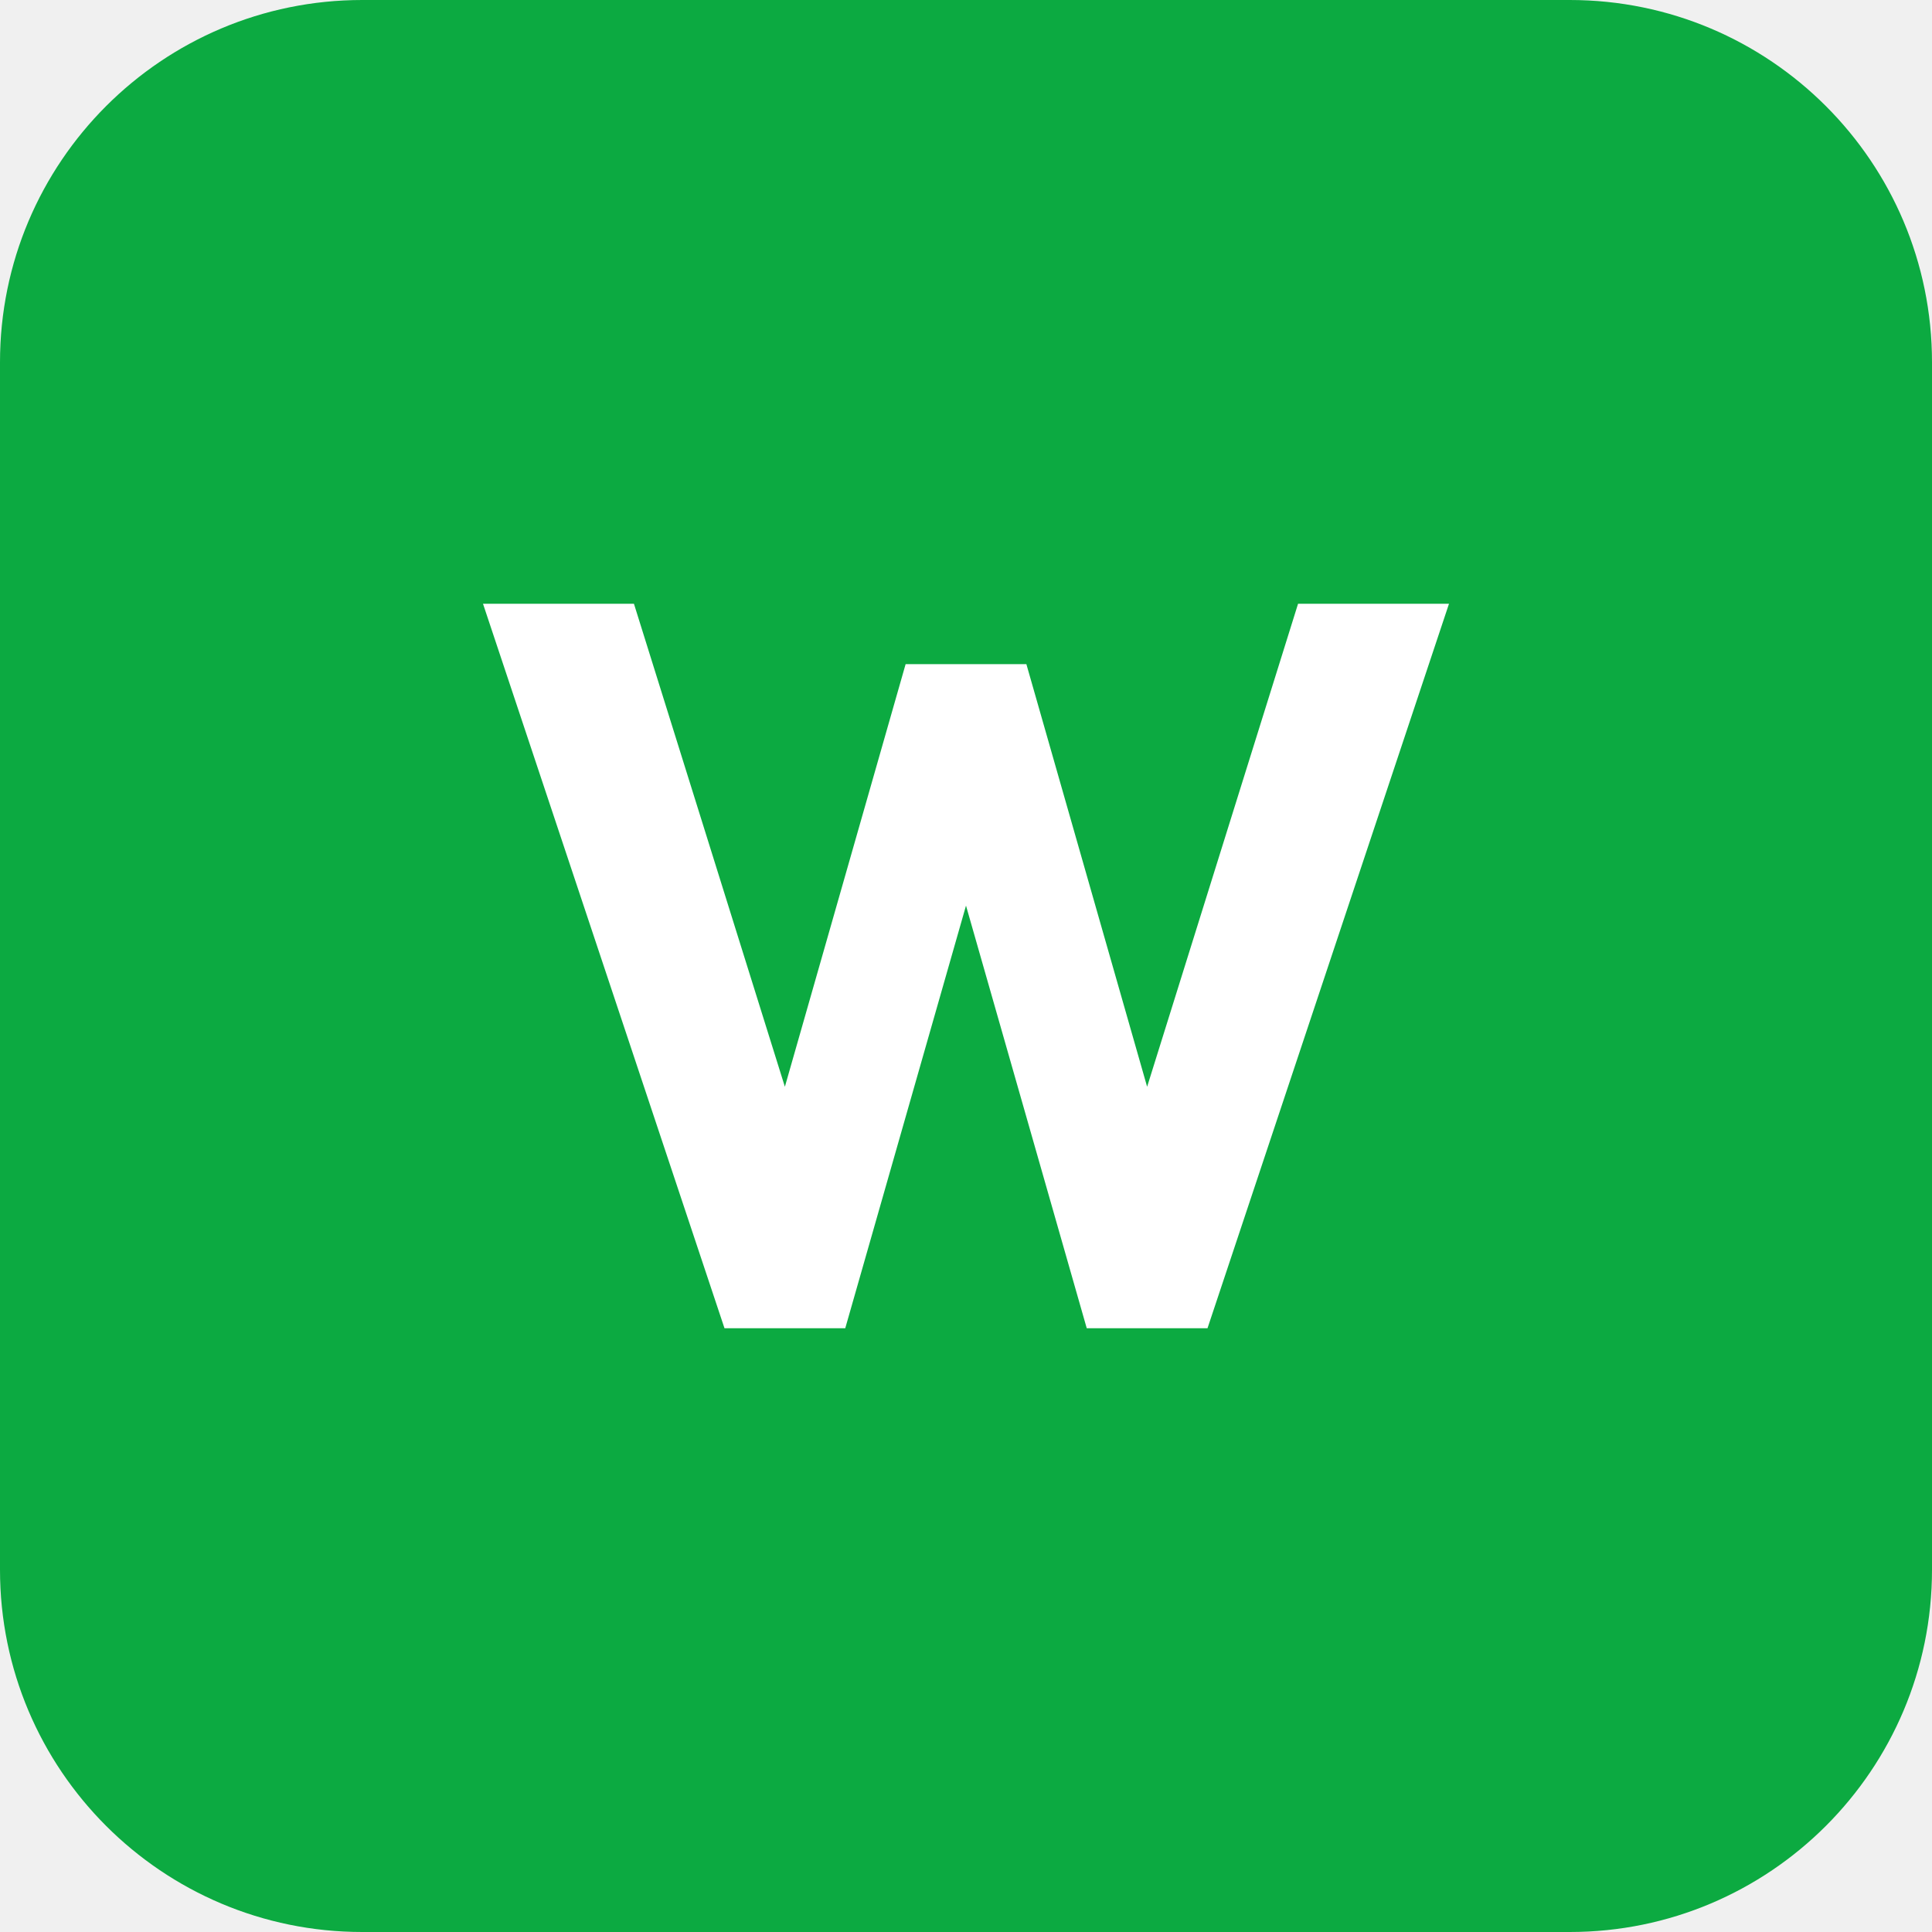
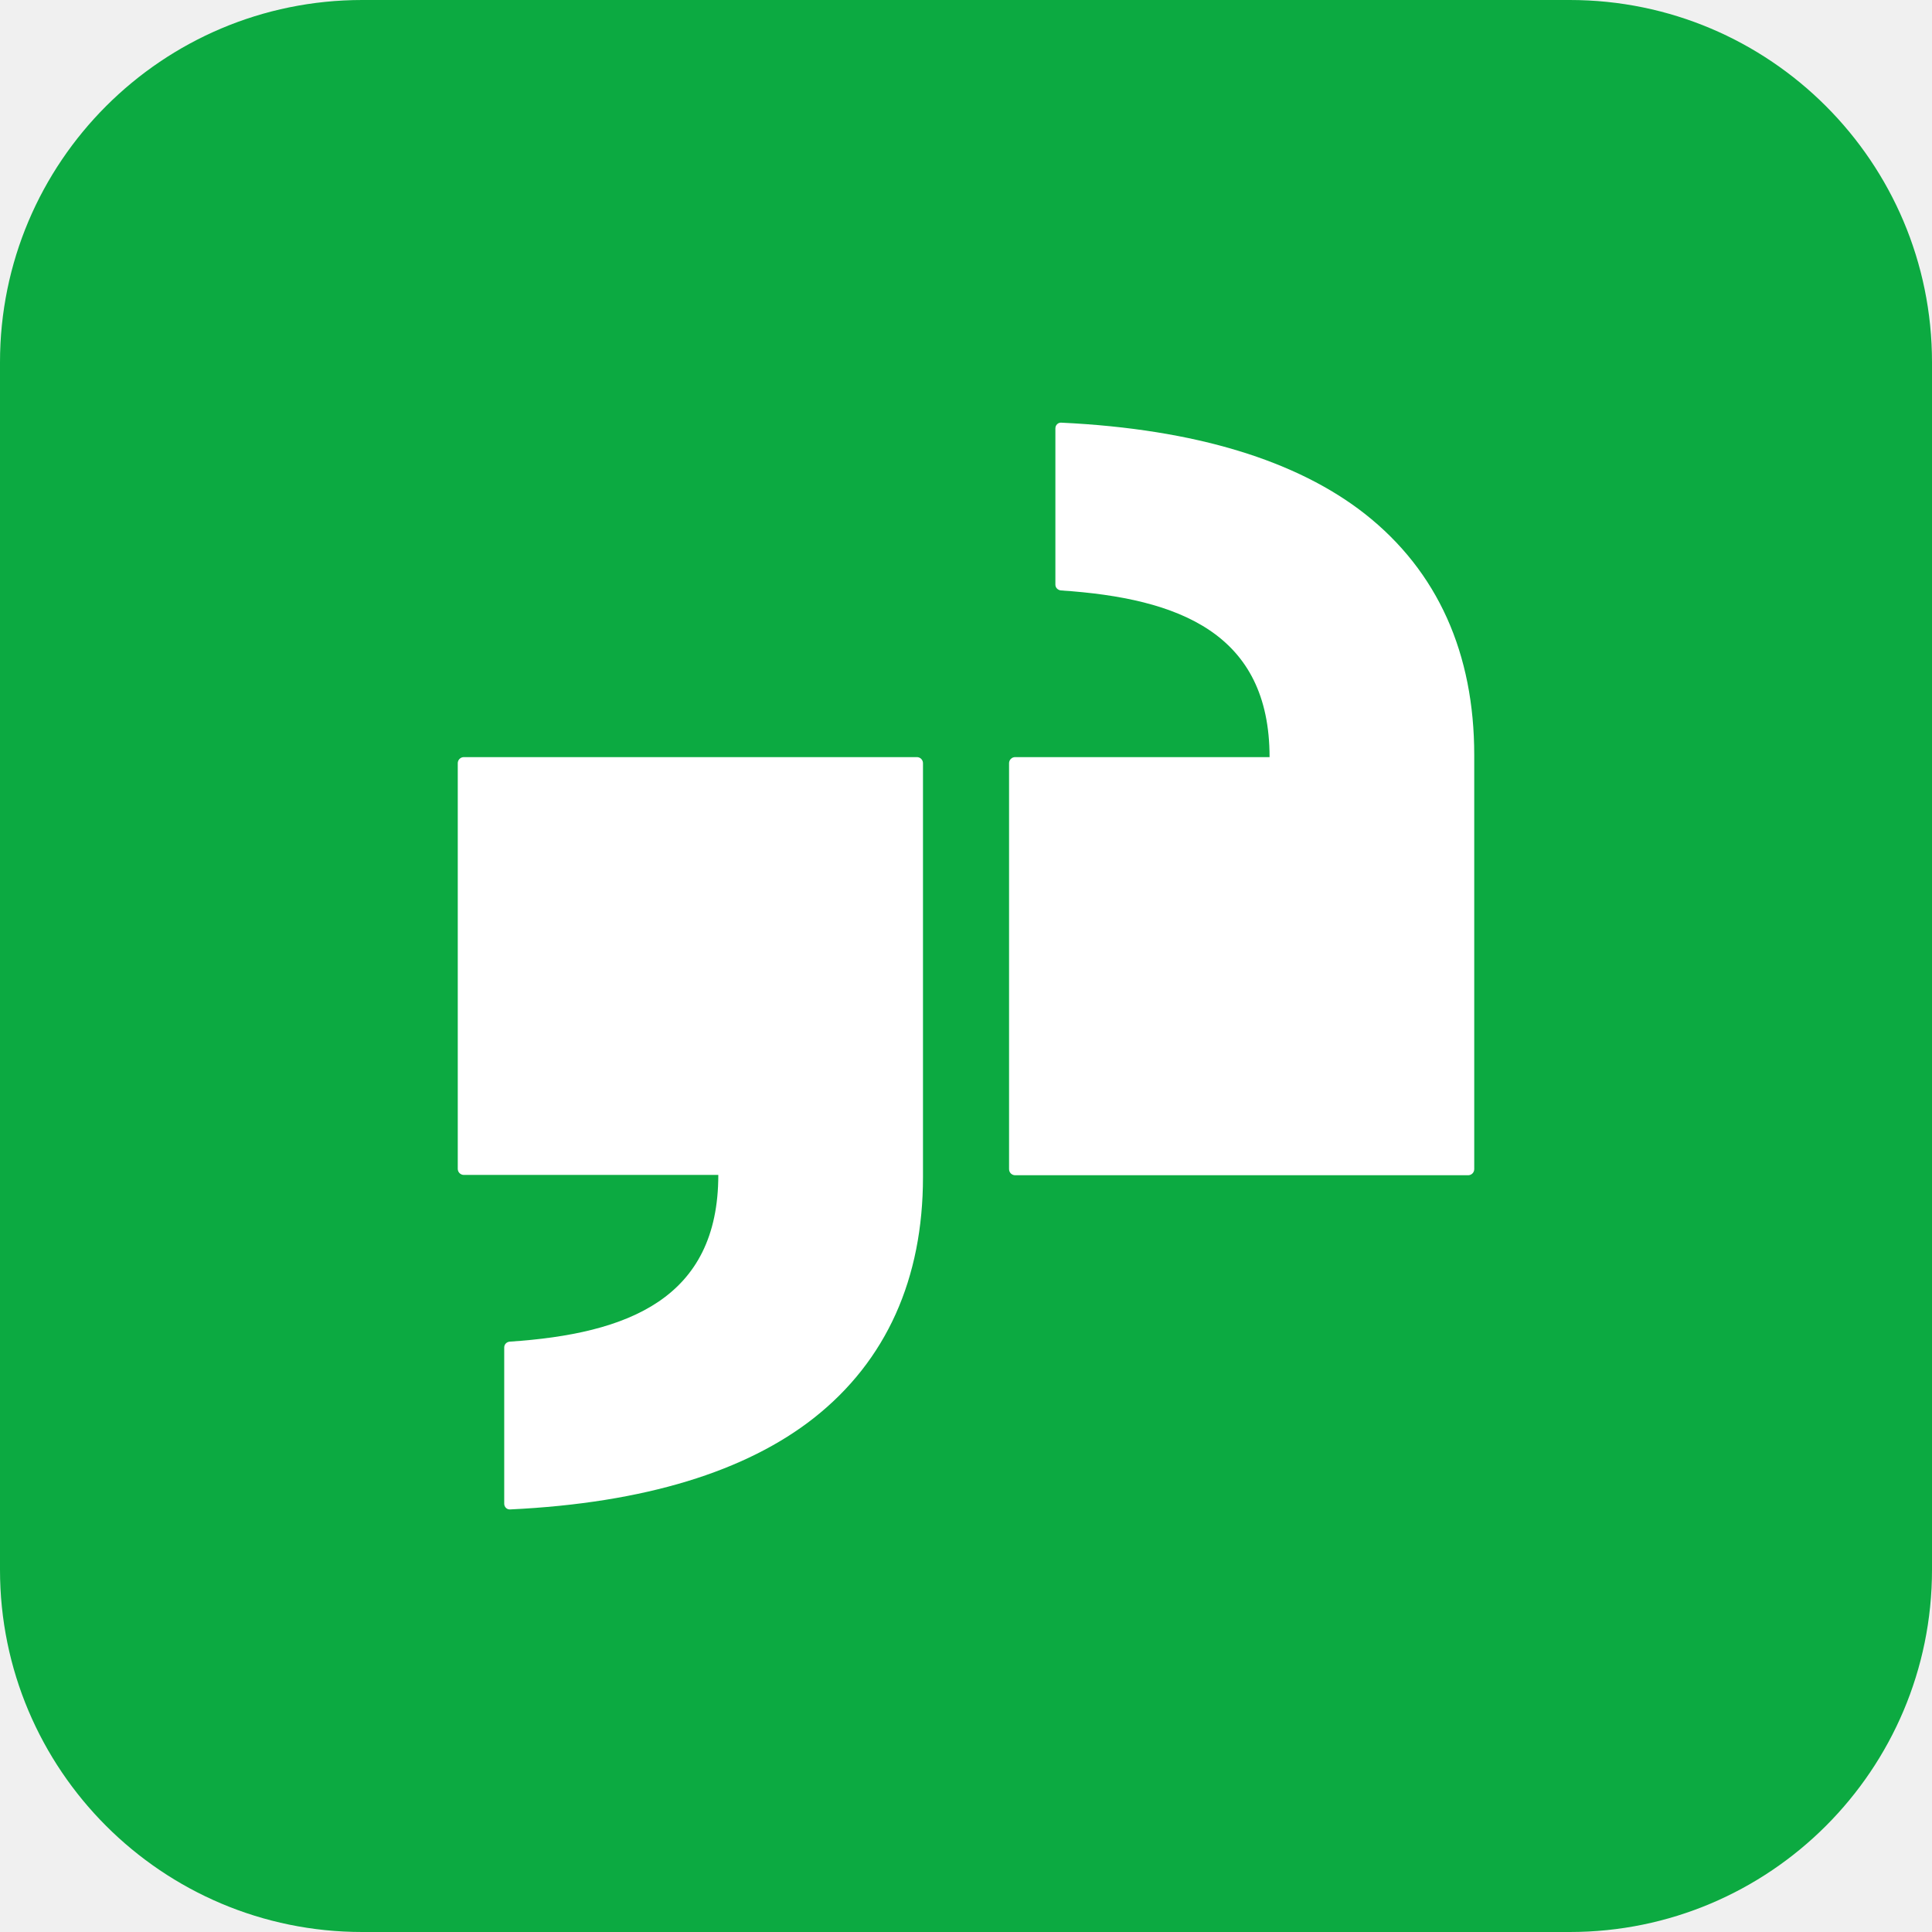
<svg xmlns="http://www.w3.org/2000/svg" viewBox="0 0 64 64" fill="none">
  <rect width="64" height="64" rx="12" fill="#0CAA41" />
-   <path d="M16 20l8 24h4l4-14 4 14h4l8-24h-5l-5 16-4-14h-4l-4 14-5-16z" fill="white" />
+   <g transform="translate(14, 14) scale(1.5)" fill="white">
+     <path d="M14.109.001c-.075-.007-.135.052-.135.127v3.451c0 .067.054.119.121.127 2.619.172 4.609.95 4.609 3.681H13.086a.134.134 0 0 0-.135.135v8.964c0 .075.06.135.135.135h10.003c.075 0 .135-.06.135-.135V7.342c0-2.237-.8-4.056-2.416-5.328C19.319.847 17.087.143 14.109.001ZM.911 7.387a.134.134 0 0 0-.135.135v8.957c0 .075.06.135.135.135h5.619c0 2.731-1.99 3.509-4.609 3.682-.067.007-.119.06-.119.127v3.451c0 .075.06.134.135.127 2.978-.142 5.208-.846 6.697-2.014 1.616-1.272 2.416-3.091 2.416-5.328V7.522a.134.134 0 0 0-.135-.135z" />
+   </g>
</svg>
